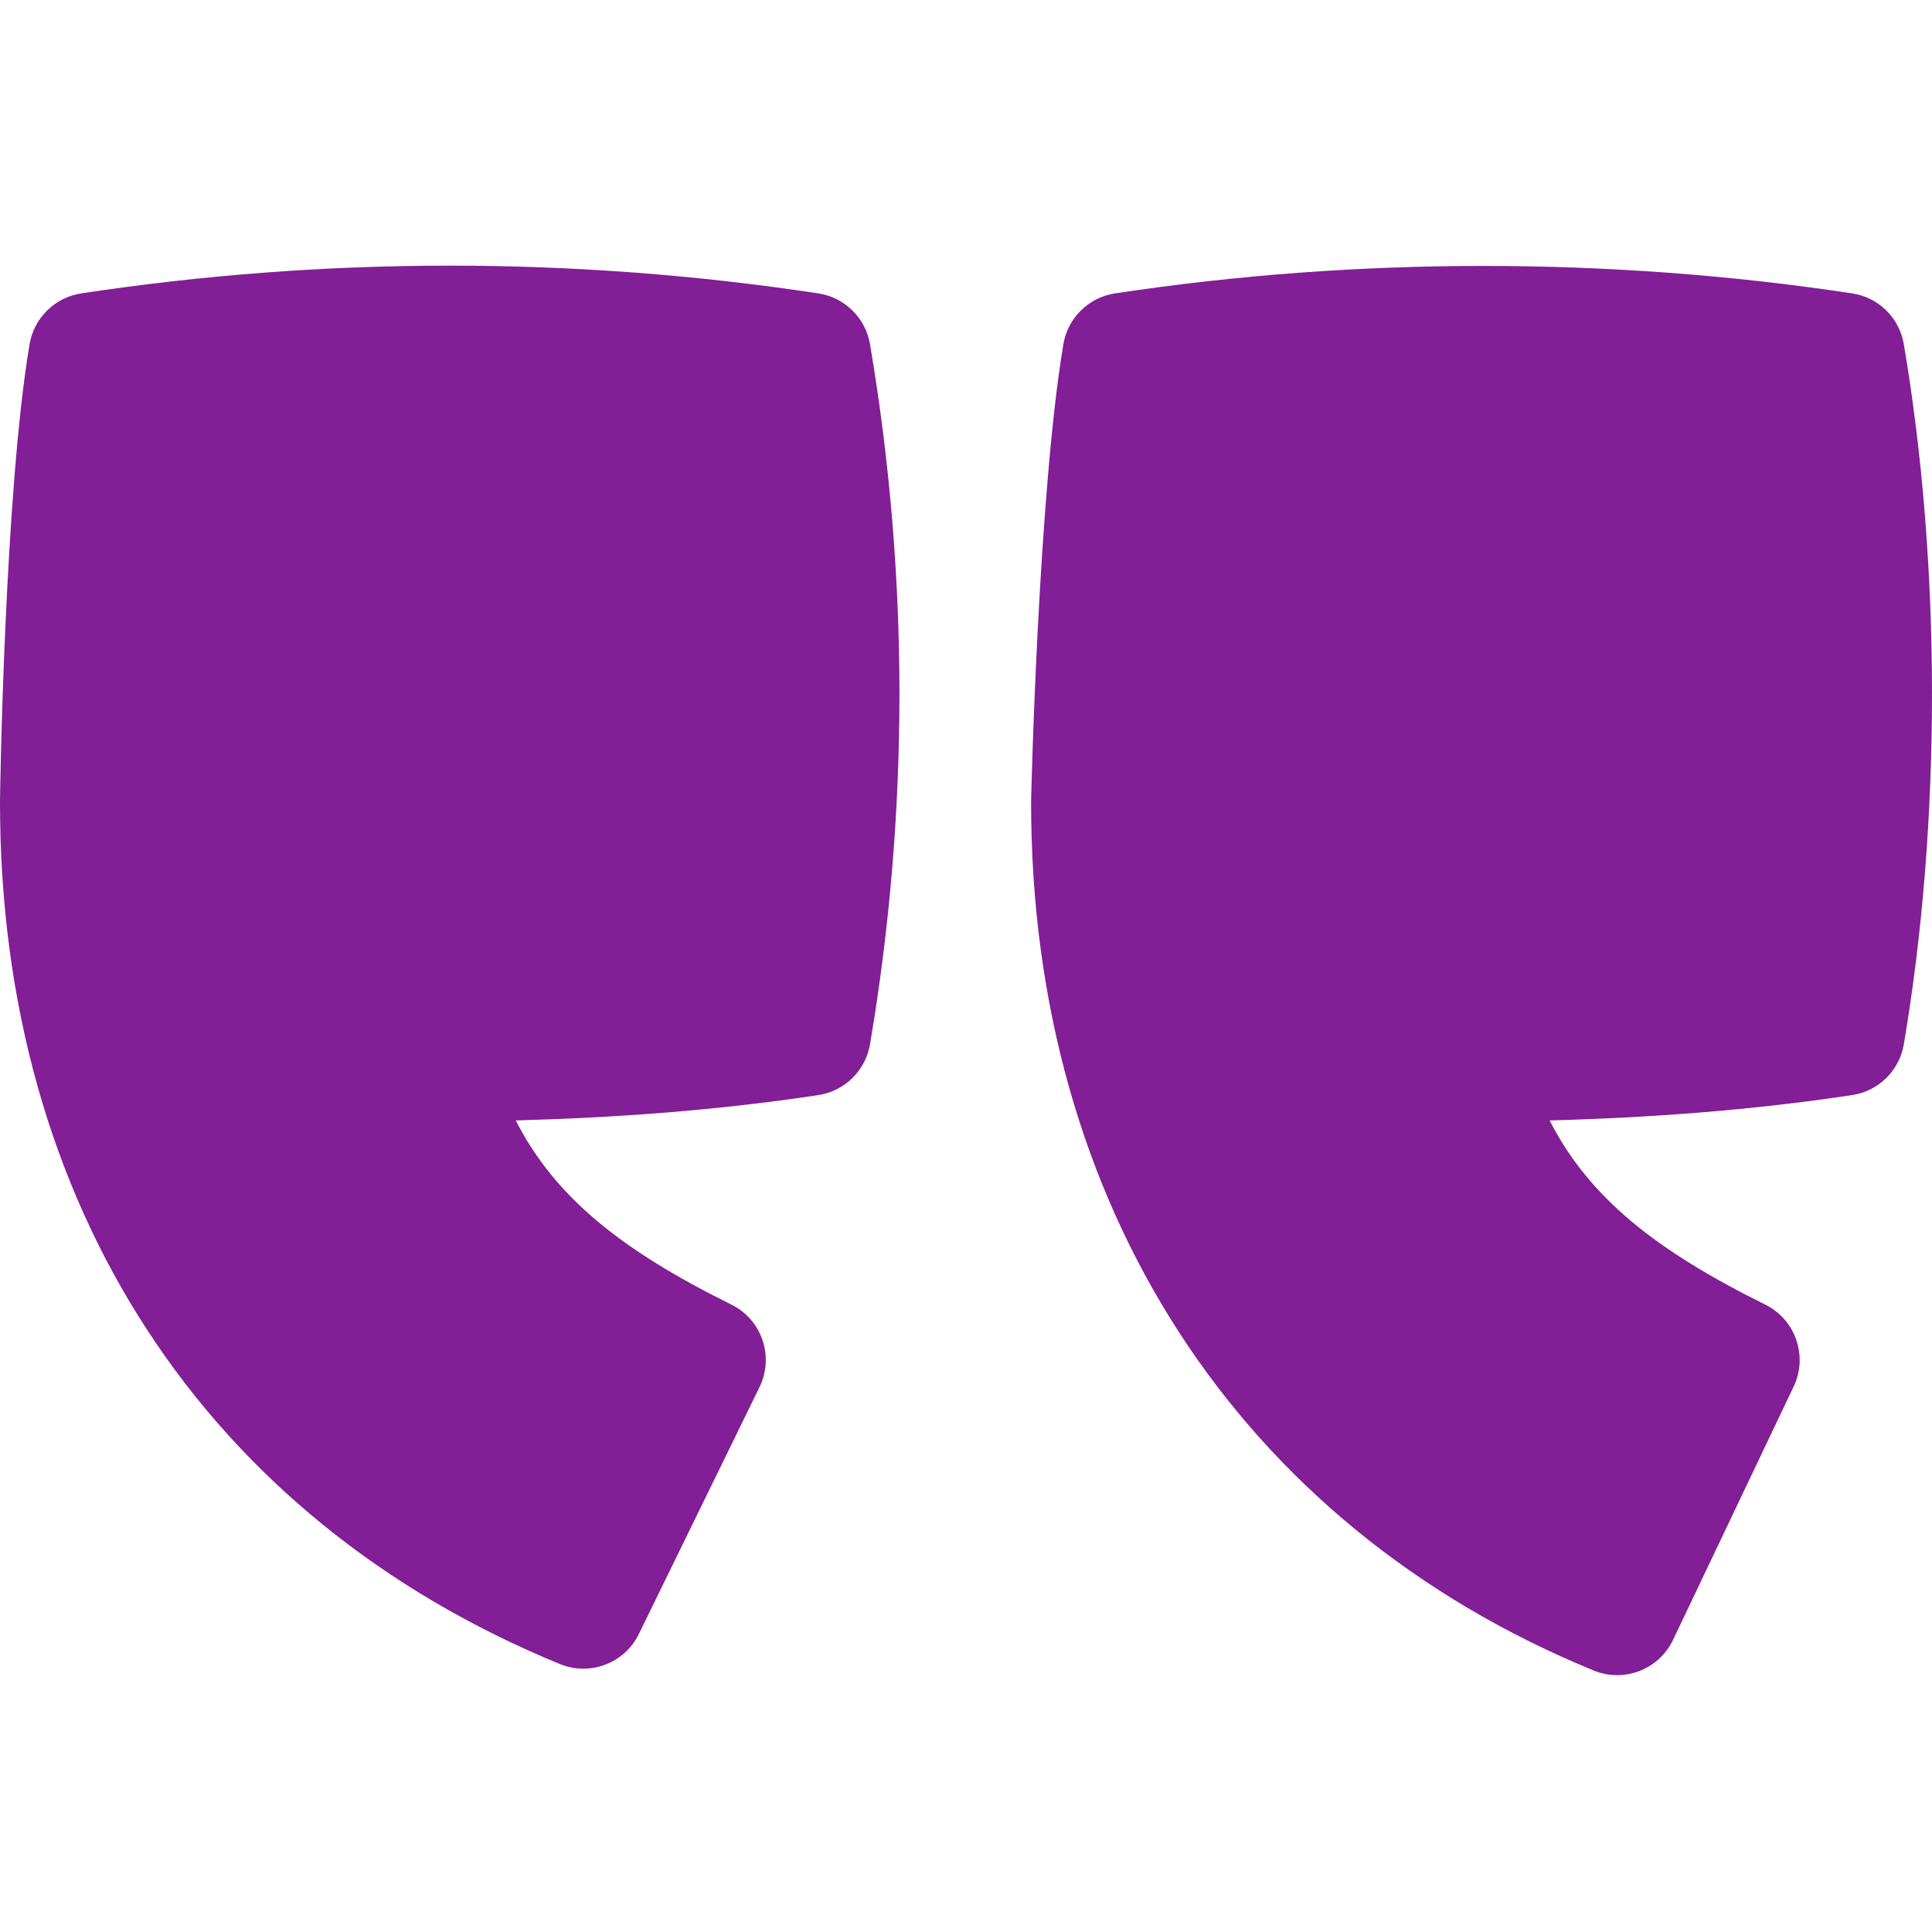
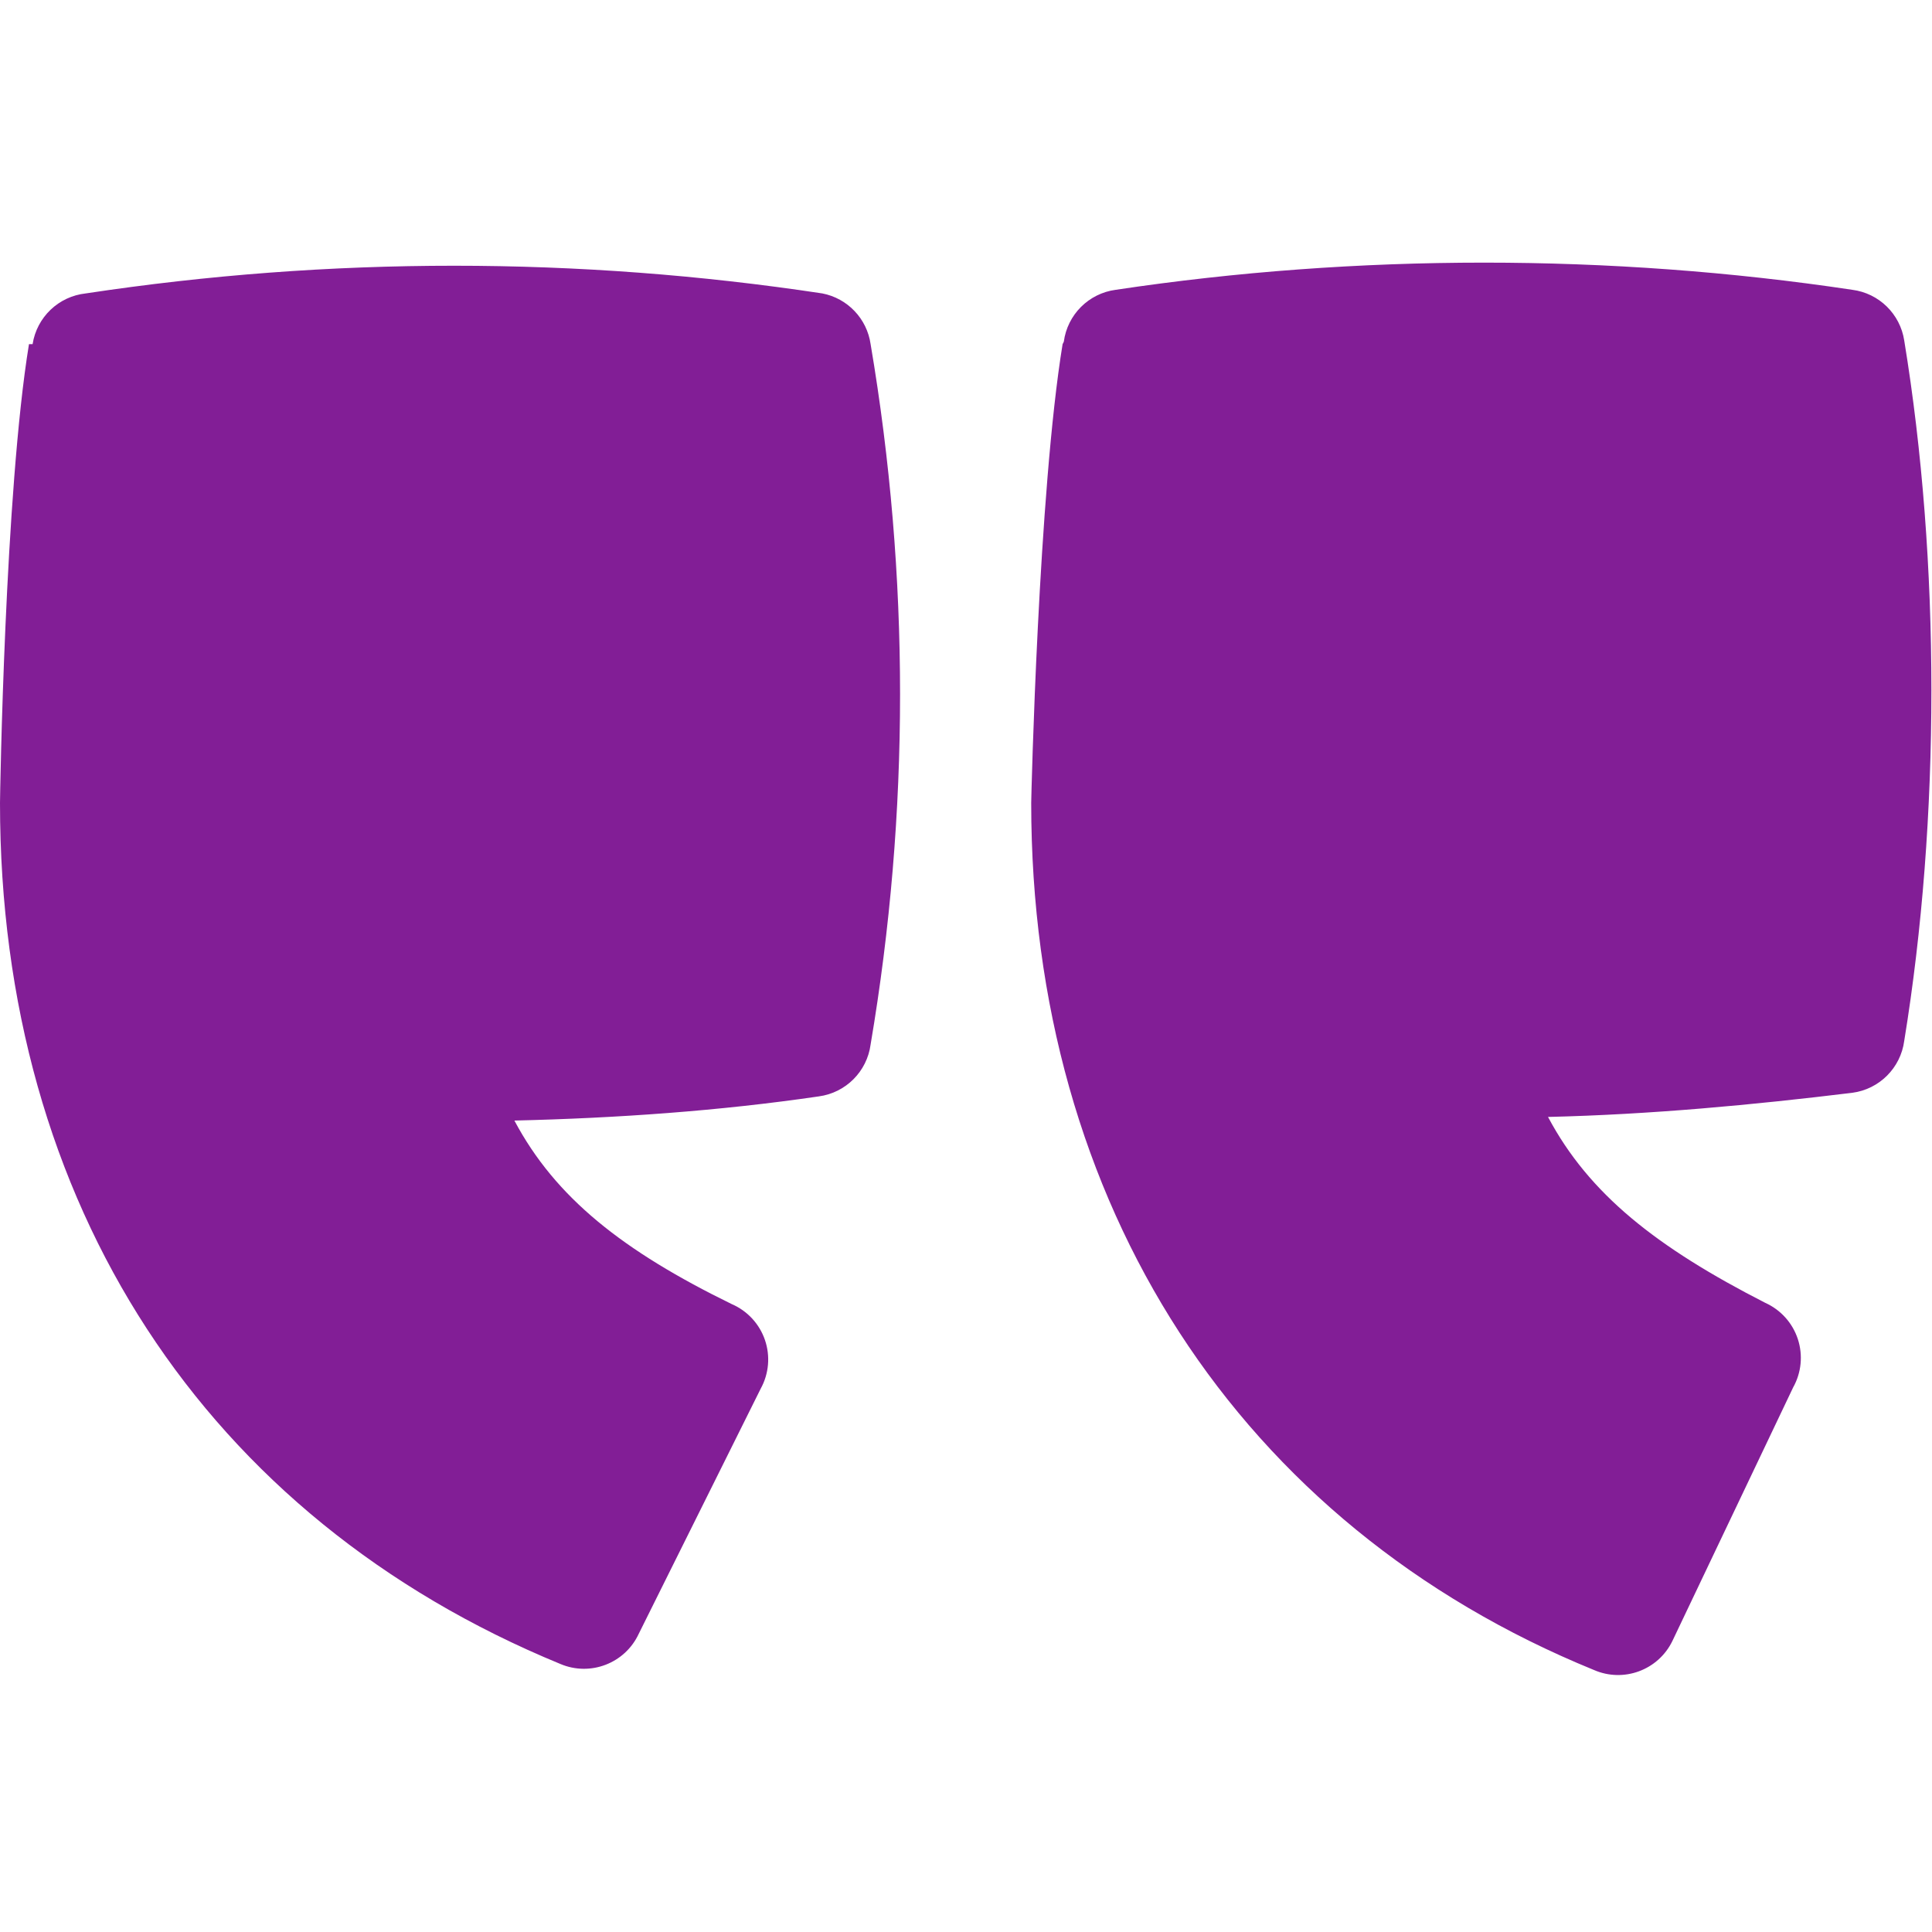
<svg xmlns="http://www.w3.org/2000/svg" width="160" height="160" style="background:#22202e" viewBox="0 0 160 160">
-   <path fill="#821E96" fill-rule="nonzero" d="M88.065 28.505c-2.06 12.204-2.68 37.556-2.674 37.965 0 33.272 17.188 59.813 46.597 71.878a5.127 5.127 0 0 0 6.544-2.492l9.987-20.976a5.123 5.123 0 0 0-2.33-6.84c-9.04-4.471-14.589-8.852-17.855-15.25 8.346-.226 16.74-.845 25.05-2.099a5.112 5.112 0 0 0 4.283-4.208c3.11-18.34 3.11-39.639 0-57.978a5.112 5.112 0 0 0-4.283-4.209c-20.019-3.03-41.017-3.03-61.035 0a5.112 5.112 0 0 0-4.284 4.209zm-85.616 0C.382 40.709-.011 66.06 0 66.47c0 33.272 16.967 59.275 46.371 71.34a5.113 5.113 0 0 0 6.538-2.492l9.988-20.438a5.119 5.119 0 0 0-2.33-6.84c-9.04-4.471-14.589-8.852-17.855-15.25 8.351-.226 16.74-.84 25.055-2.099a5.124 5.124 0 0 0 4.284-4.208 173.586 173.586 0 0 0 0-57.978 5.13 5.13 0 0 0-4.284-4.209 203.918 203.918 0 0 0-61.035 0 5.124 5.124 0 0 0-4.283 4.209z" />
+   <path fill="#821E96" d="M88 28.5c-2 12.2-2.6 37.6-2.6 38 0 33.2 17.2 59.8 46.6 71.8a5 5 0 0 0 6.5-2.4l10-21a5 5 0 0 0-2.3-7c-9-4.6-14.6-9-18-15.4 8.5-.2 17-1 25.2-2a5 5 0 0 0 4.3-4.3c3-18.4 3-39.7 0-58a5 5 0 0 0-4.3-4.2c-20-3-41-3-61 0a5 5 0 0 0-4.3 4.3zm-85.6 0C.4 40.7 0 66 0 66.5c0 33.2 17 59.2 46.4 71.3a5 5 0 0 0 6.5-2.5L63 115a5 5 0 0 0-2.4-7c-9-4.4-14.6-8.8-18-15.2 8.5-.2 17-.8 25.2-2a5 5 0 0 0 4.3-4.3 173.6 173.6 0 0 0 0-58 5 5 0 0 0-4-4.2 204 204 0 0 0-61 0 5 5 0 0 0-4.4 4.2z" />
</svg>
